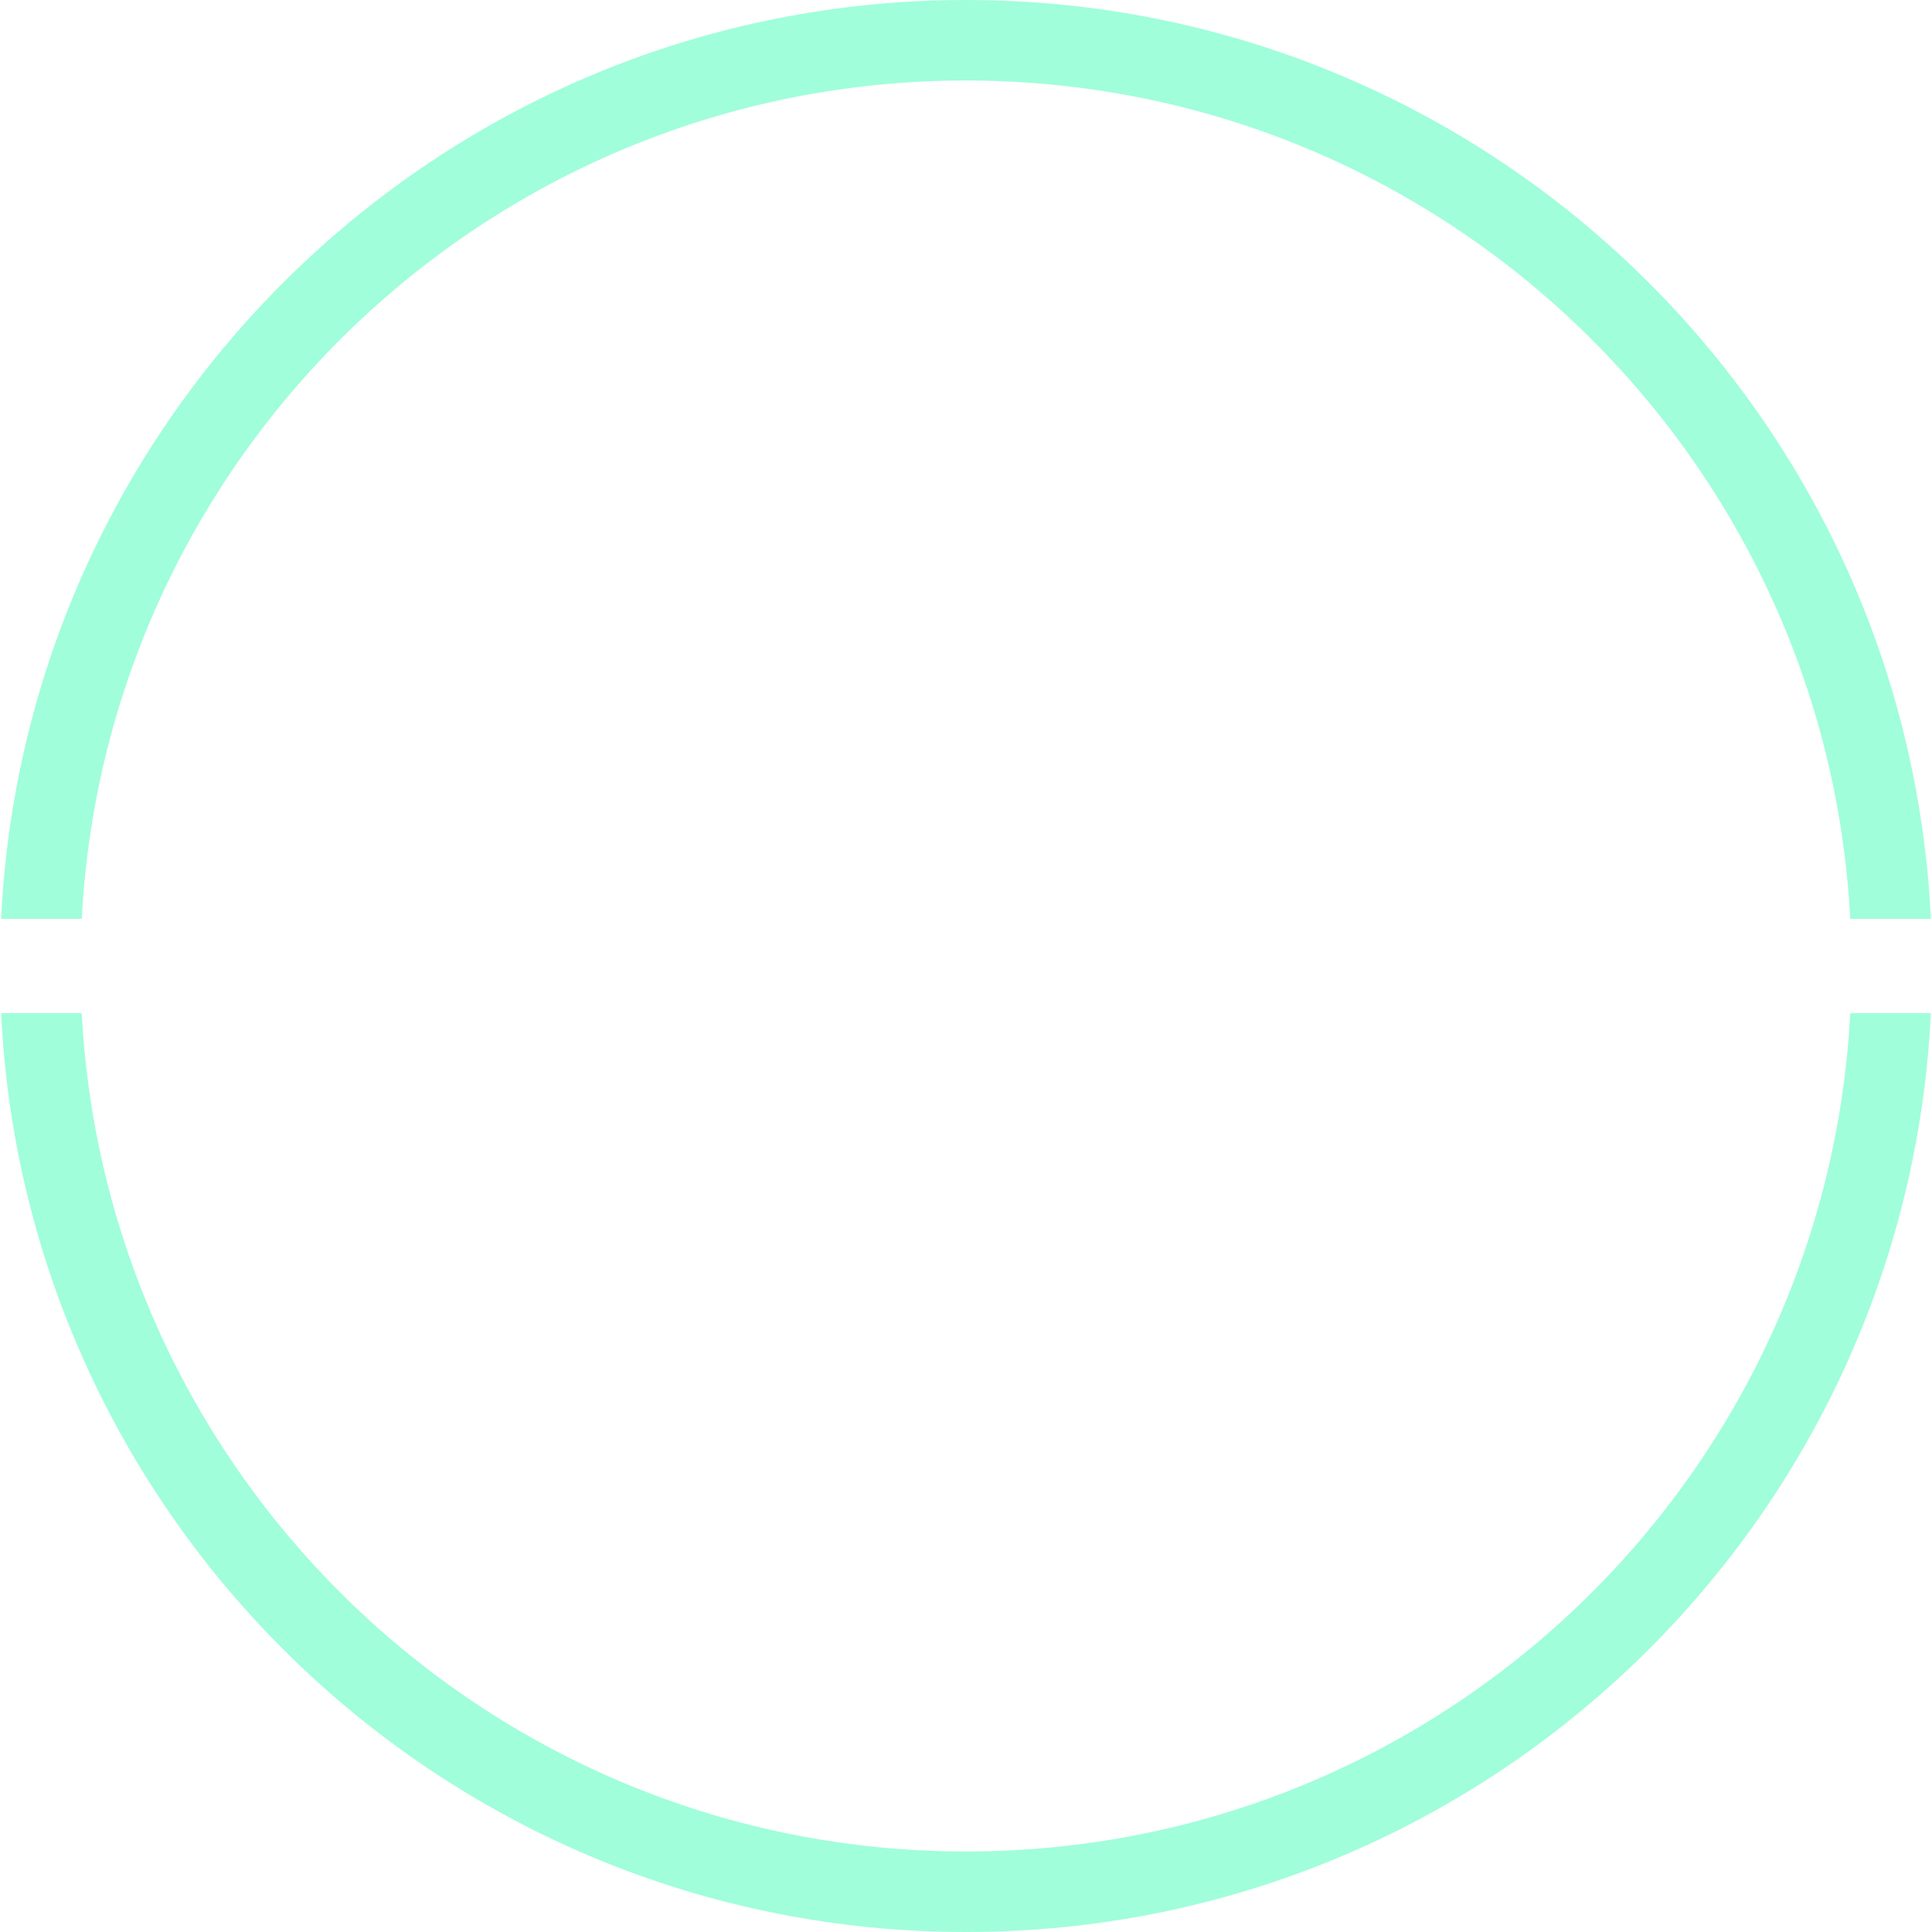
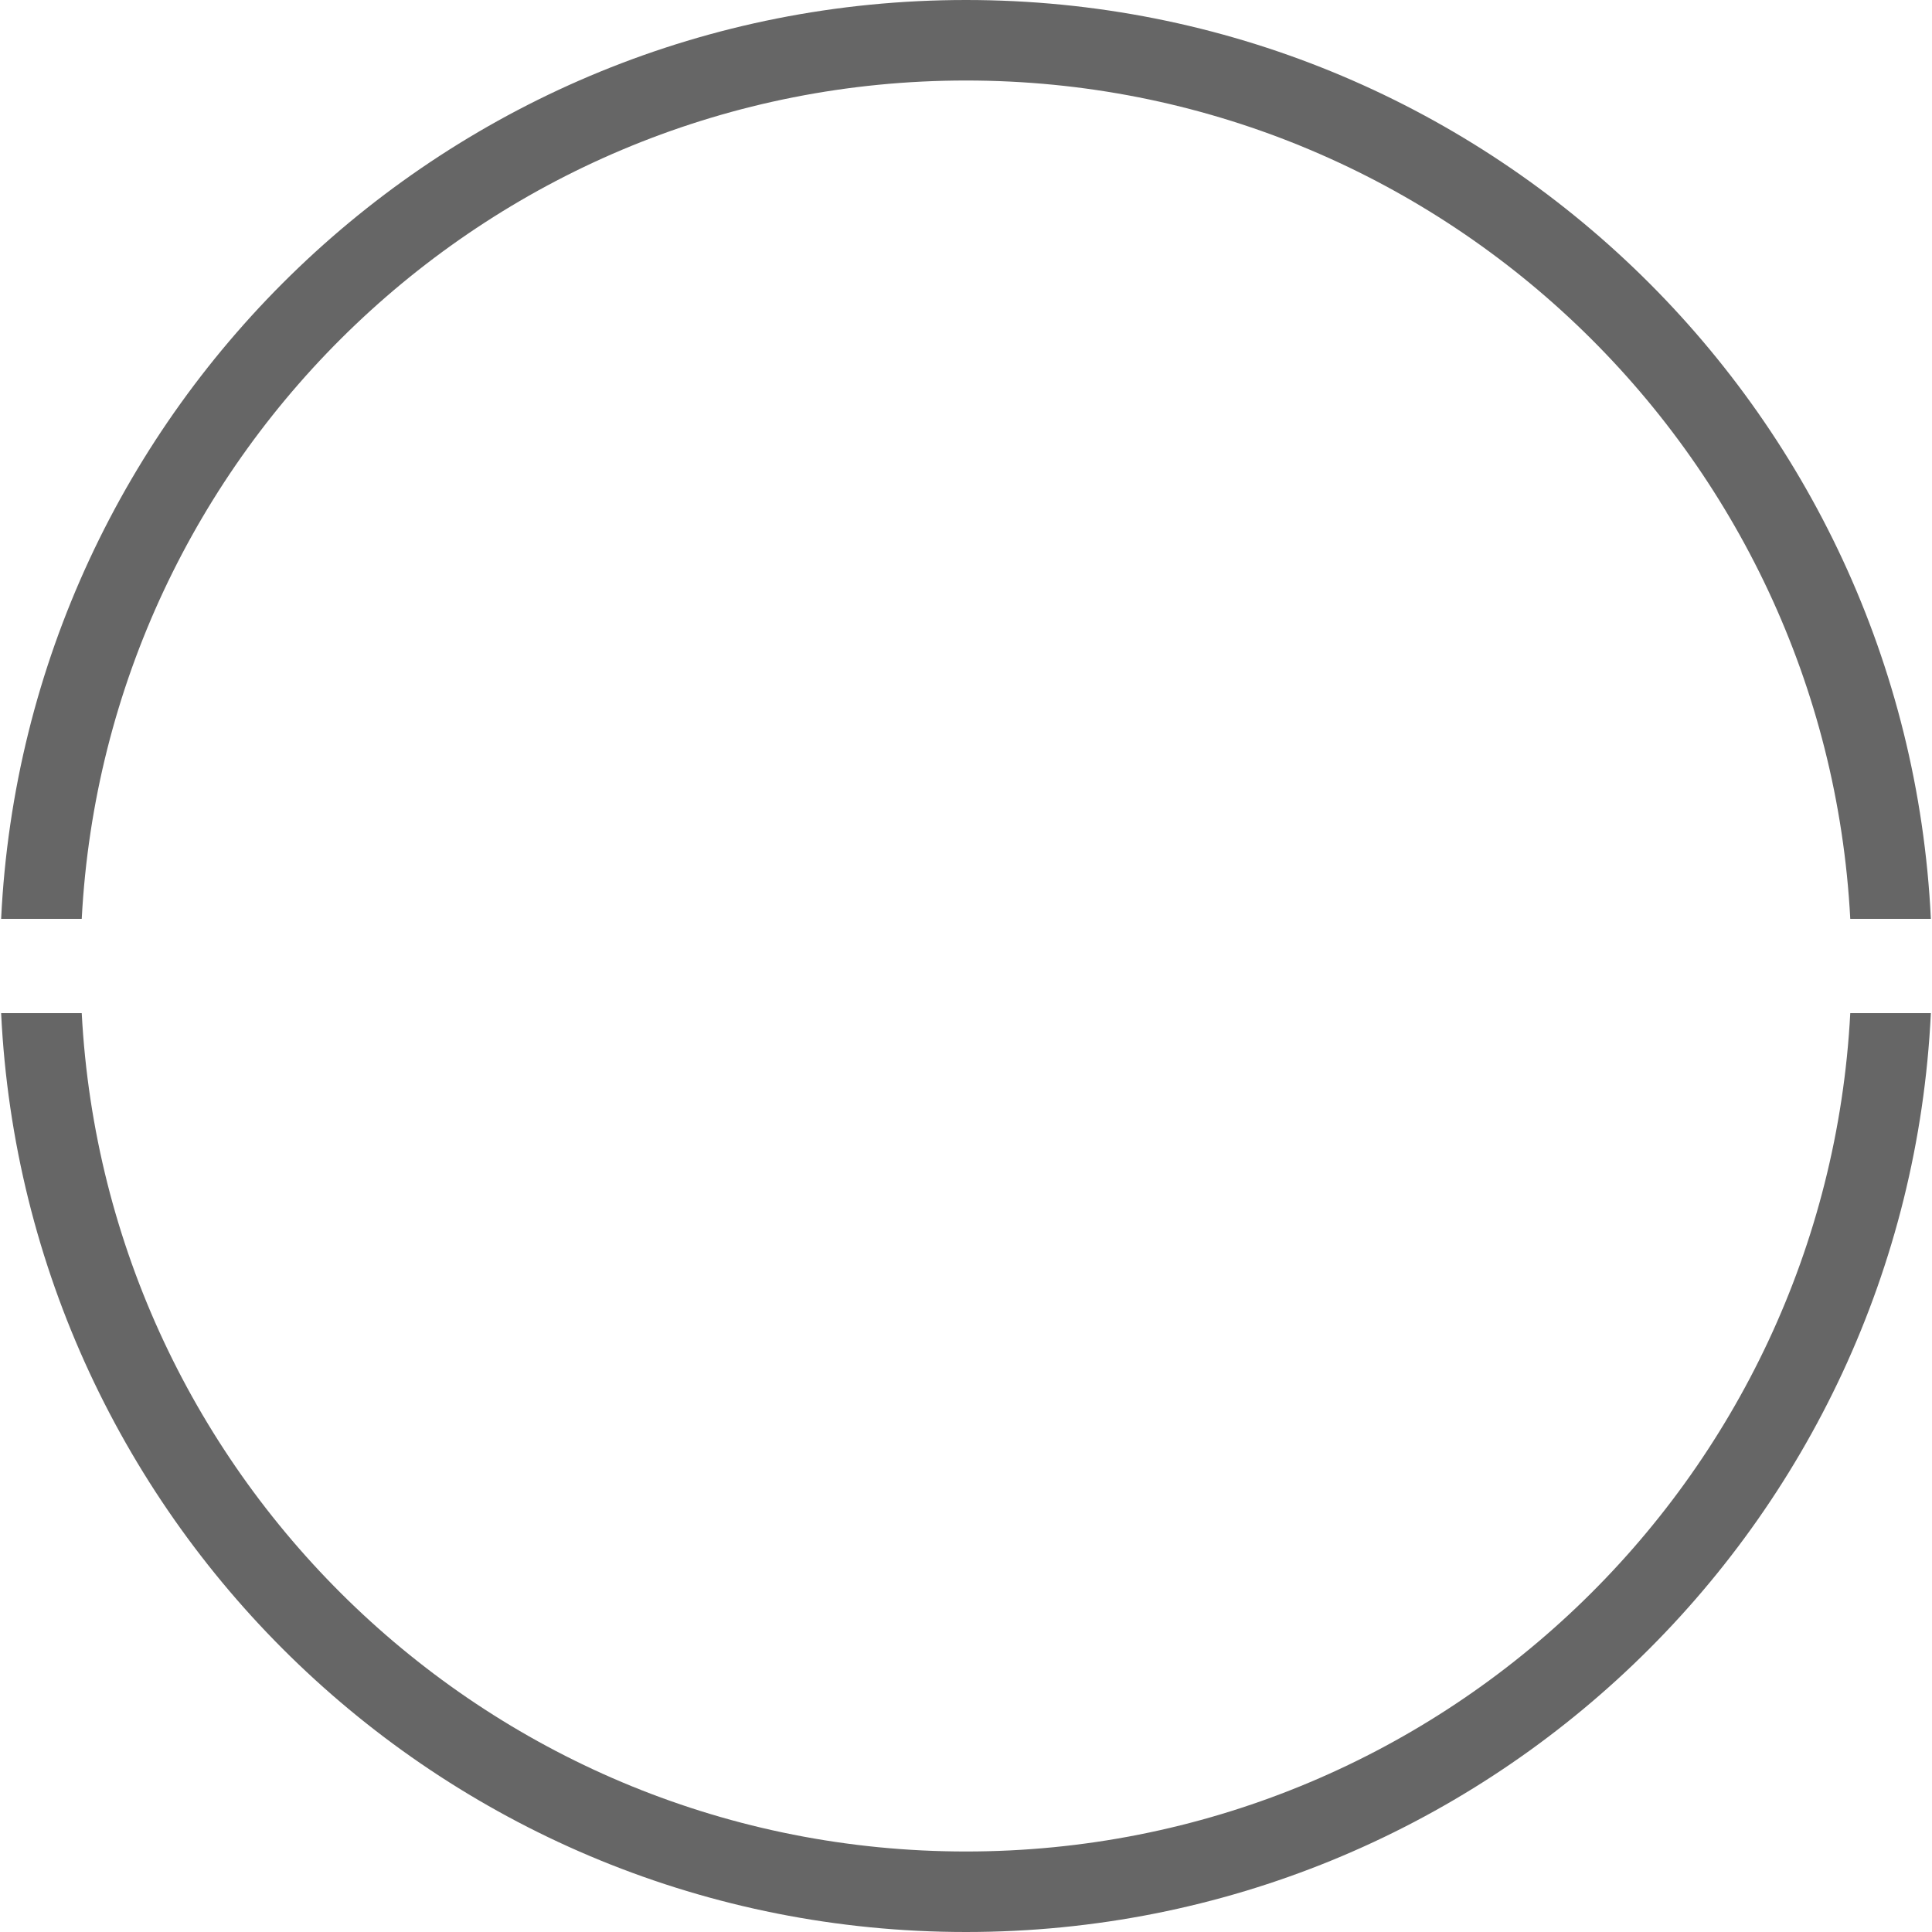
- <svg xmlns="http://www.w3.org/2000/svg" width="82px" height="82px" viewBox="0 0 82 82" version="1.1">
-   <defs />
-   <g id="Artboard" stroke="none" stroke-width="1" fill="none" fill-rule="evenodd" transform="translate(-524, -314)">
-     <g id="ON_BUTTON" transform="translate(524, 314)" fill="#A0FEDA" fill-rule="nonzero">
-       <path d="M78.531,43 L81.952,43 C80.909,64.715 62.973,82 41,82 C19.027,82 1.091,64.715 0.048,43 L3.469,43 C4.509,62.827 20.914,78.583 41,78.583 C61.086,78.583 77.491,62.827 78.531,43 Z M78.531,39 C77.491,19.173 61.086,3.417 41,3.417 C20.914,3.417 4.509,19.173 3.469,39 L0.048,39 C1.091,17.285 19.027,0 41,0 C62.973,0 80.909,17.285 81.952,39 L78.531,39 Z" id="CONNECTING_RING" />
-     </g>
-   </g>
+ <svg xmlns="http://www.w3.org/2000/svg" width="82" height="82" viewBox="0 0 82 82">
+   <path d="M78.531 43h3.421C80.91 64.715 62.973 82 41 82S1.09 64.715.048 43h3.421C4.509 62.827 20.914 78.583 41 78.583S77.491 62.827 78.531 43m0-4C77.491 19.173 61.086 3.417 41 3.417S4.509 19.173 3.469 39H.048C1.09 17.285 19.027 0 41 0s39.91 17.285 40.952 39z" fill="#666666" />
</svg>
